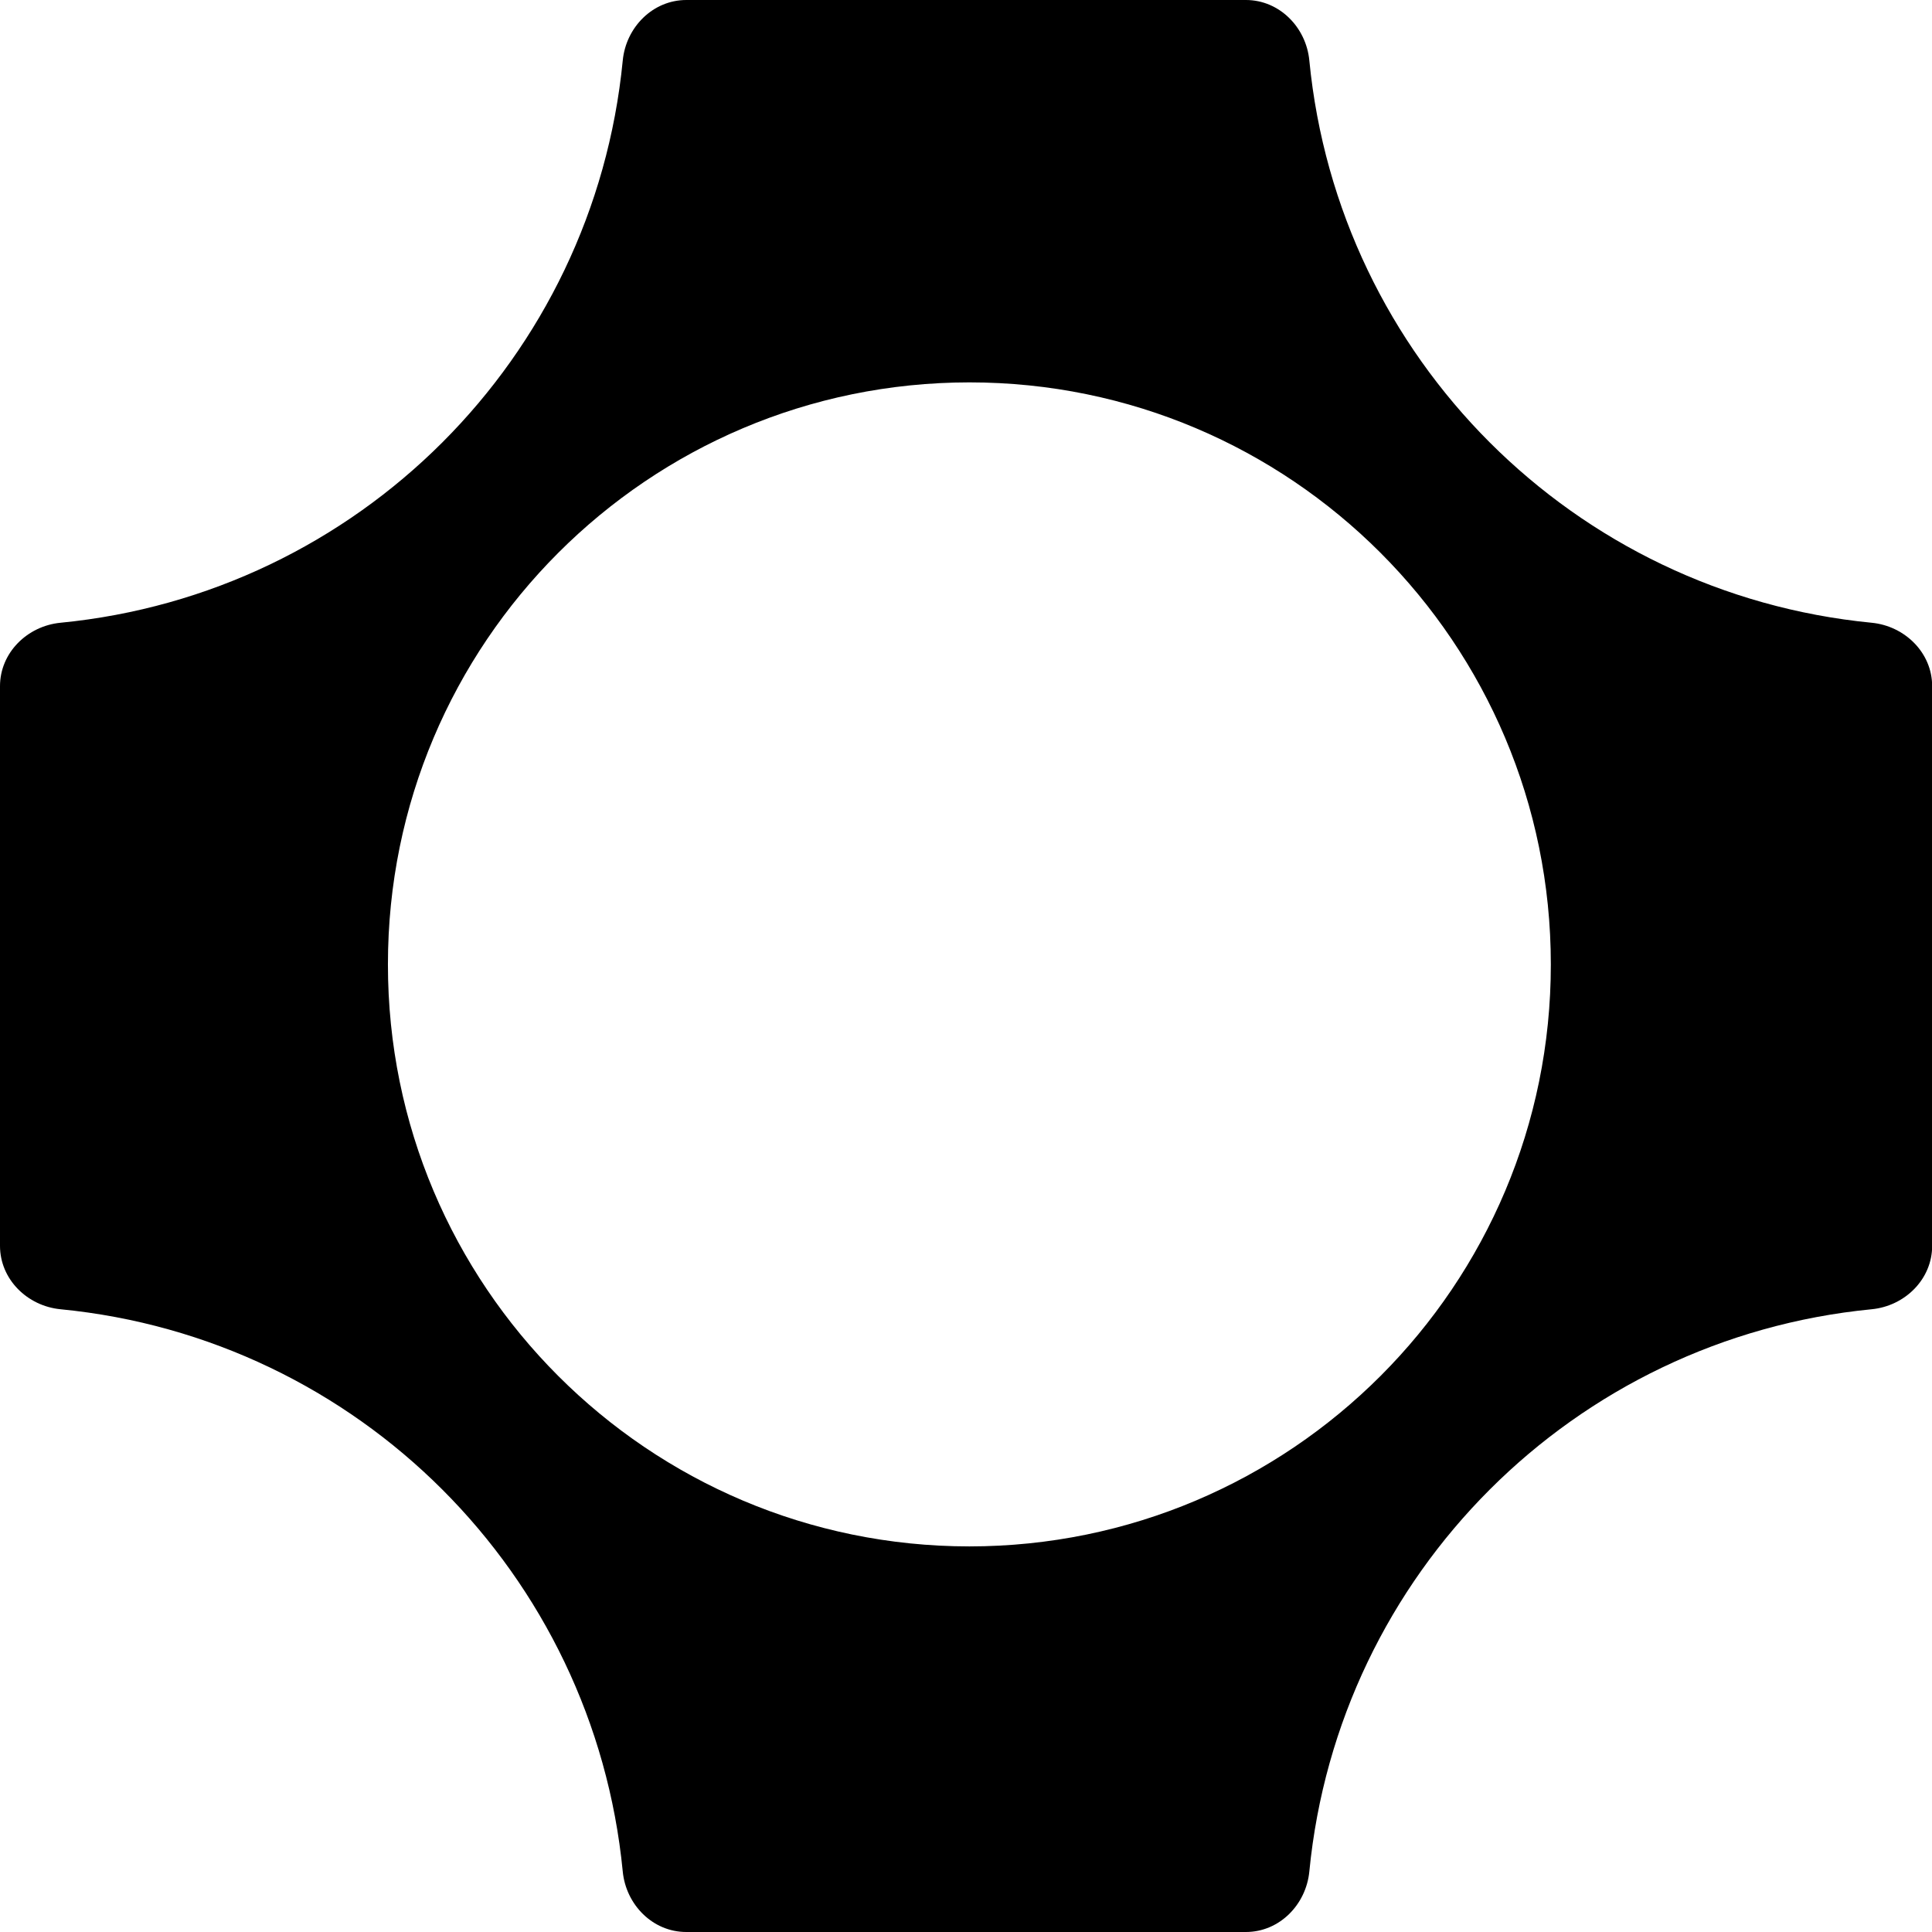
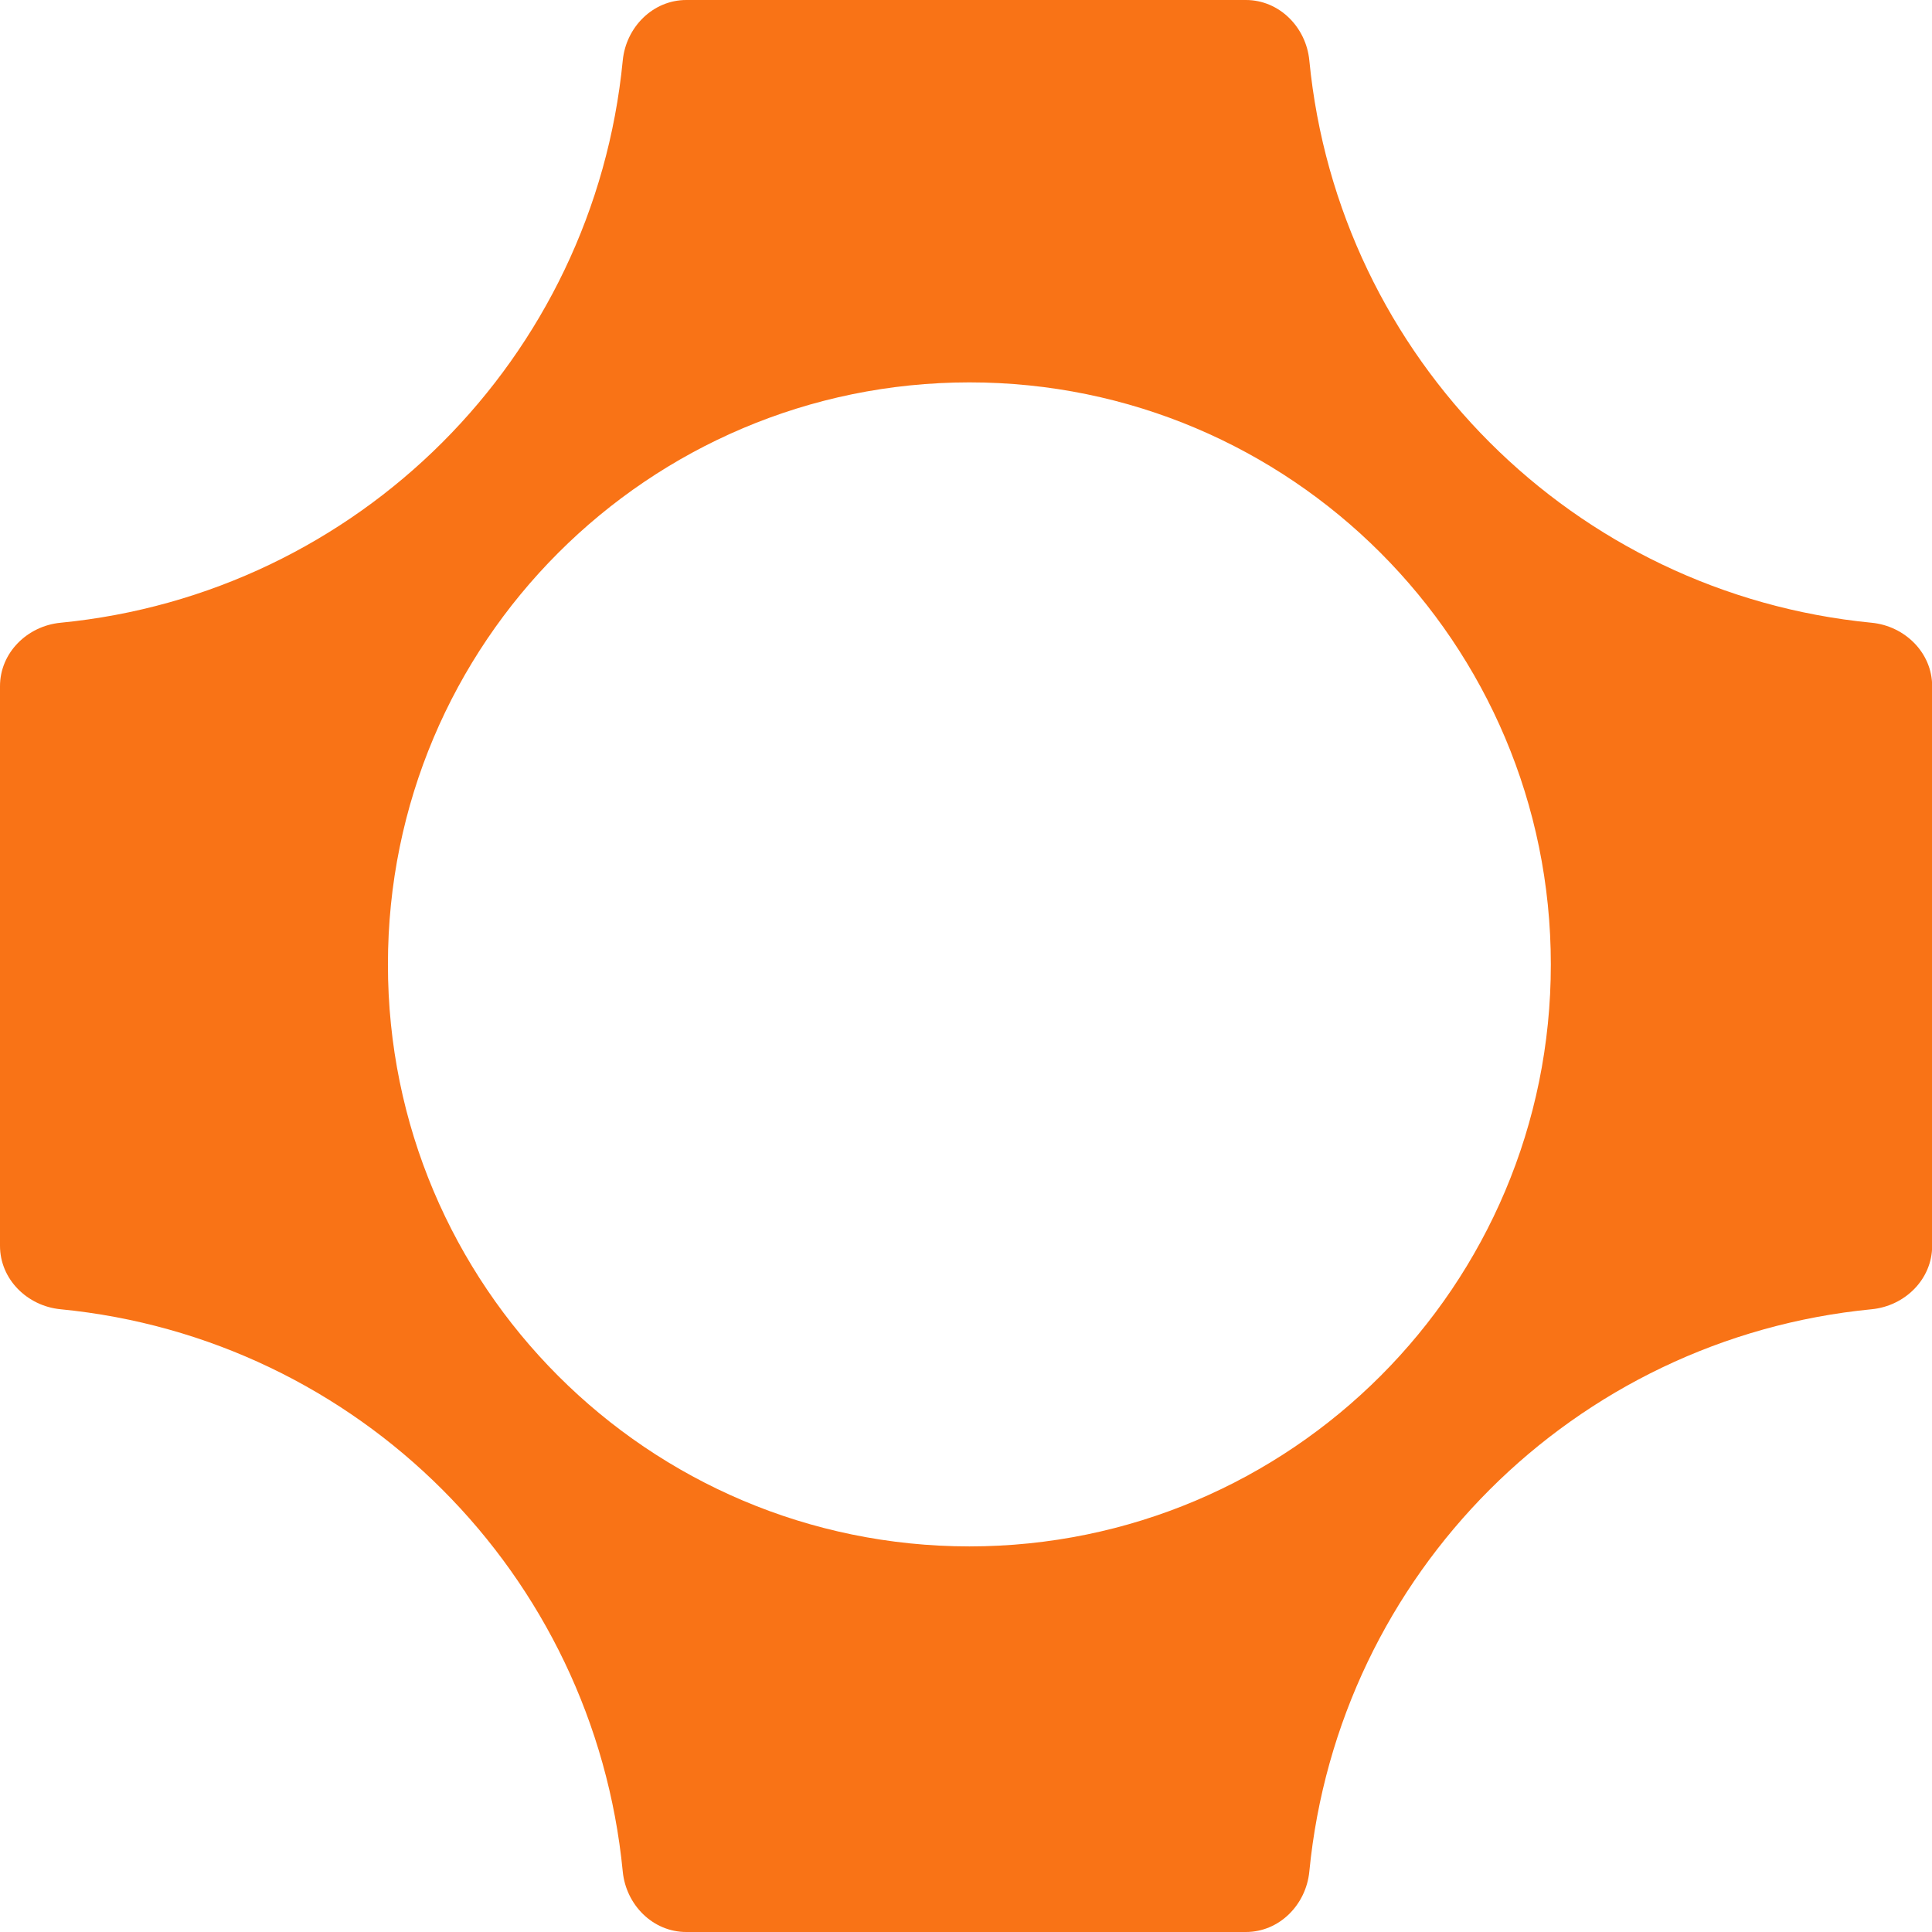
- <svg xmlns="http://www.w3.org/2000/svg" fill="currentColor" fill-rule="evenodd" height="1em" style="flex:none;line-height:1" viewBox="0 0 24 24" width="1em">
+ <svg xmlns="http://www.w3.org/2000/svg" fill="#f97316" fill-rule="evenodd" height="1em" style="flex:none;line-height:1" viewBox="0 0 24 24" width="1em">
  <path clip-rule="evenodd" d="M15.477 0c.415 0 .749.338.788.752a7.775 7.775 0 006.985 6.984c.413.04.752.373.752.788v6.952c0 .415-.338.748-.752.788a7.775 7.775 0 00-6.985 6.984c-.04.414-.373.752-.788.752H8.525c-.416 0-.749-.338-.789-.752a7.775 7.775 0 00-6.984-6.984c-.414-.04-.752-.373-.752-.788V8.524c0-.415.338-.748.752-.788A7.775 7.775 0 007.736.752C7.776.338 8.11 0 8.526 0h6.95zM4.819 11.98a7.226 7.226 0 007.223 7.23 7.226 7.226 0 007.223-7.23c0-3.994-3.234-7.23-7.223-7.23a7.227 7.227 0 00-7.223 7.23z" />
</svg>
